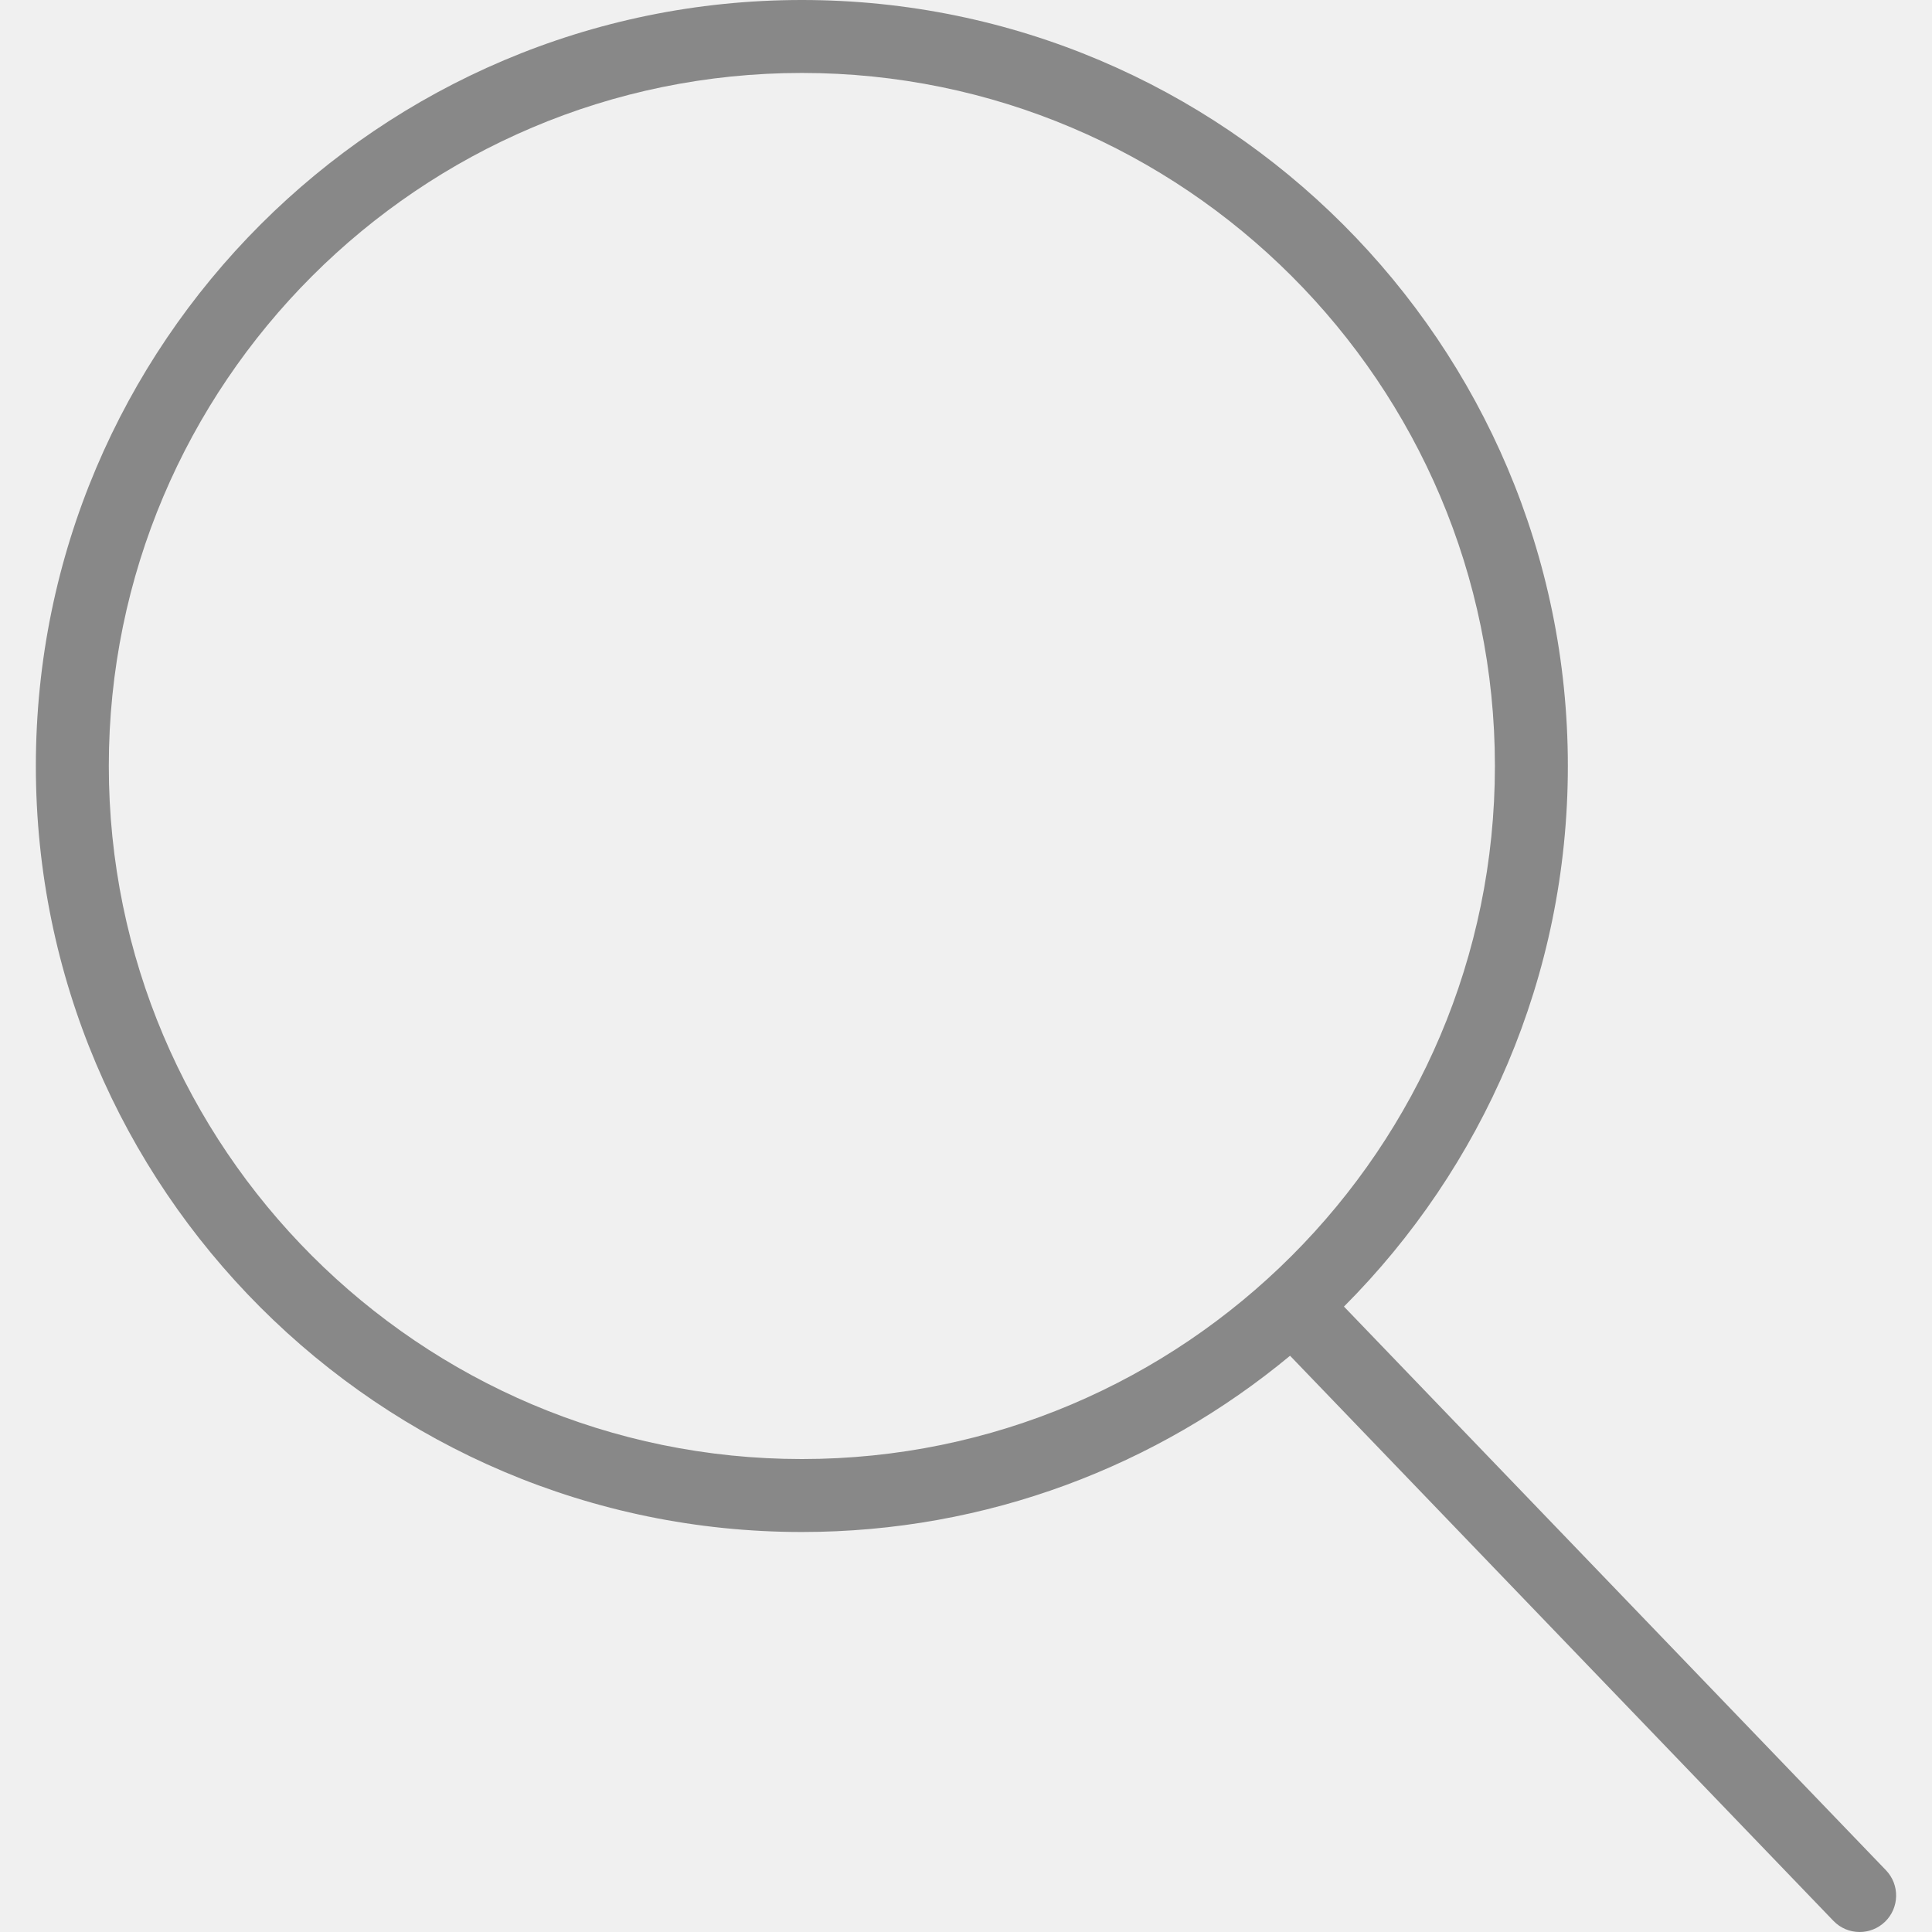
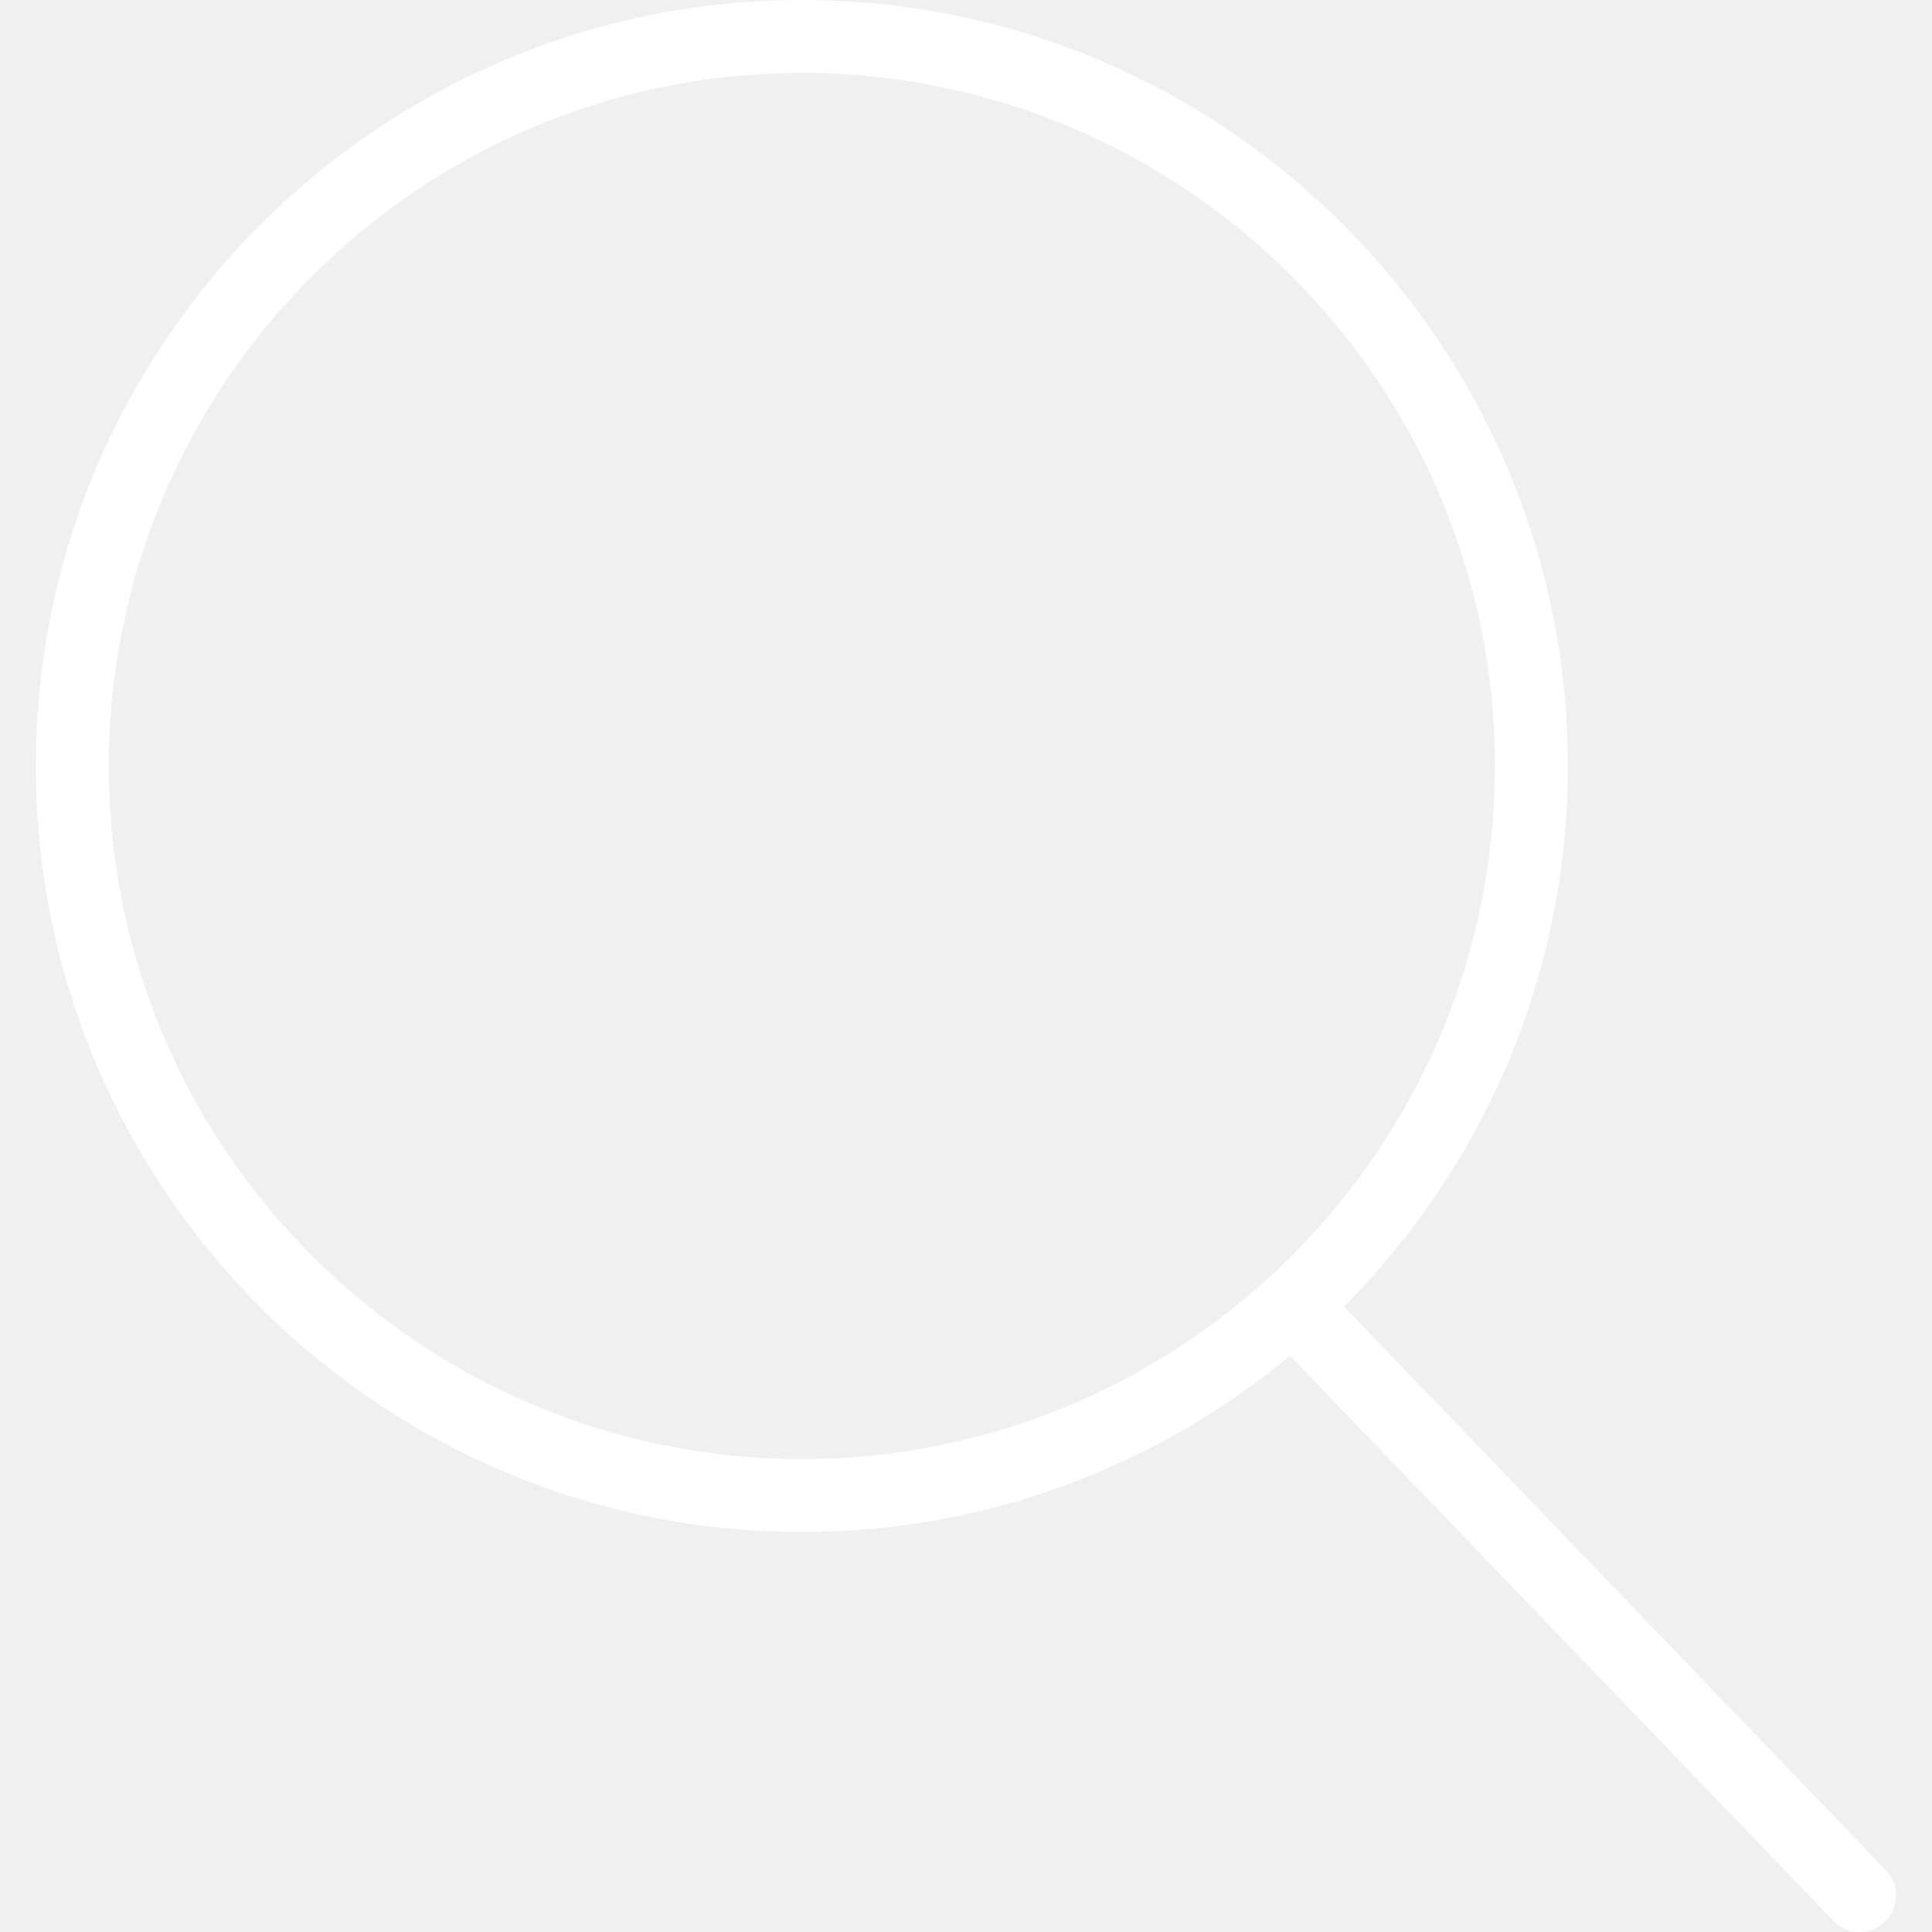
<svg xmlns="http://www.w3.org/2000/svg" version="1.1" id="Capa_1" x="0px" y="0px" viewBox="0 0 52.966 52.966" style="enable-background:new 0 0 52.966 52.966;" xml:space="preserve">
-   <path fill="#888888" d="M51.704,51.273L36.845,35.82c3.79-3.801,6.138-9.041,6.138-14.82c0-11.58-9.42-21-21-21s-21,9.42-21,21s9.42,21,21,21  c5.083,0,9.748-1.817,13.384-4.832l14.895,15.491c0.196,0.205,0.458,0.307,0.721,0.307c0.25,0,0.499-0.093,0.693-0.279  C52.074,52.304,52.086,51.671,51.704,51.273z M21.983,40c-10.477,0-19-8.523-19-19s8.523-19,19-19s19,8.523,19,19  S32.459,40,21.983,40z" />
+   <path fill="#fff" d="M51.704,51.273L36.845,35.82c3.79-3.801,6.138-9.041,6.138-14.82c0-11.58-9.42-21-21-21s-21,9.42-21,21s9.42,21,21,21  c5.083,0,9.748-1.817,13.384-4.832l14.895,15.491c0.196,0.205,0.458,0.307,0.721,0.307c0.25,0,0.499-0.093,0.693-0.279  C52.074,52.304,52.086,51.671,51.704,51.273z M21.983,40c-10.477,0-19-8.523-19-19s8.523-19,19-19s19,8.523,19,19  S32.459,40,21.983,40z" />
  <g>
</g>
  <g>
</g>
  <g>
</g>
  <g>
</g>
  <g>
</g>
  <g>
</g>
  <g>
</g>
  <g>
</g>
  <g>
</g>
  <g>
</g>
  <g>
</g>
  <g>
</g>
  <g>
</g>
  <g>
</g>
  <g>
</g>
</svg>
